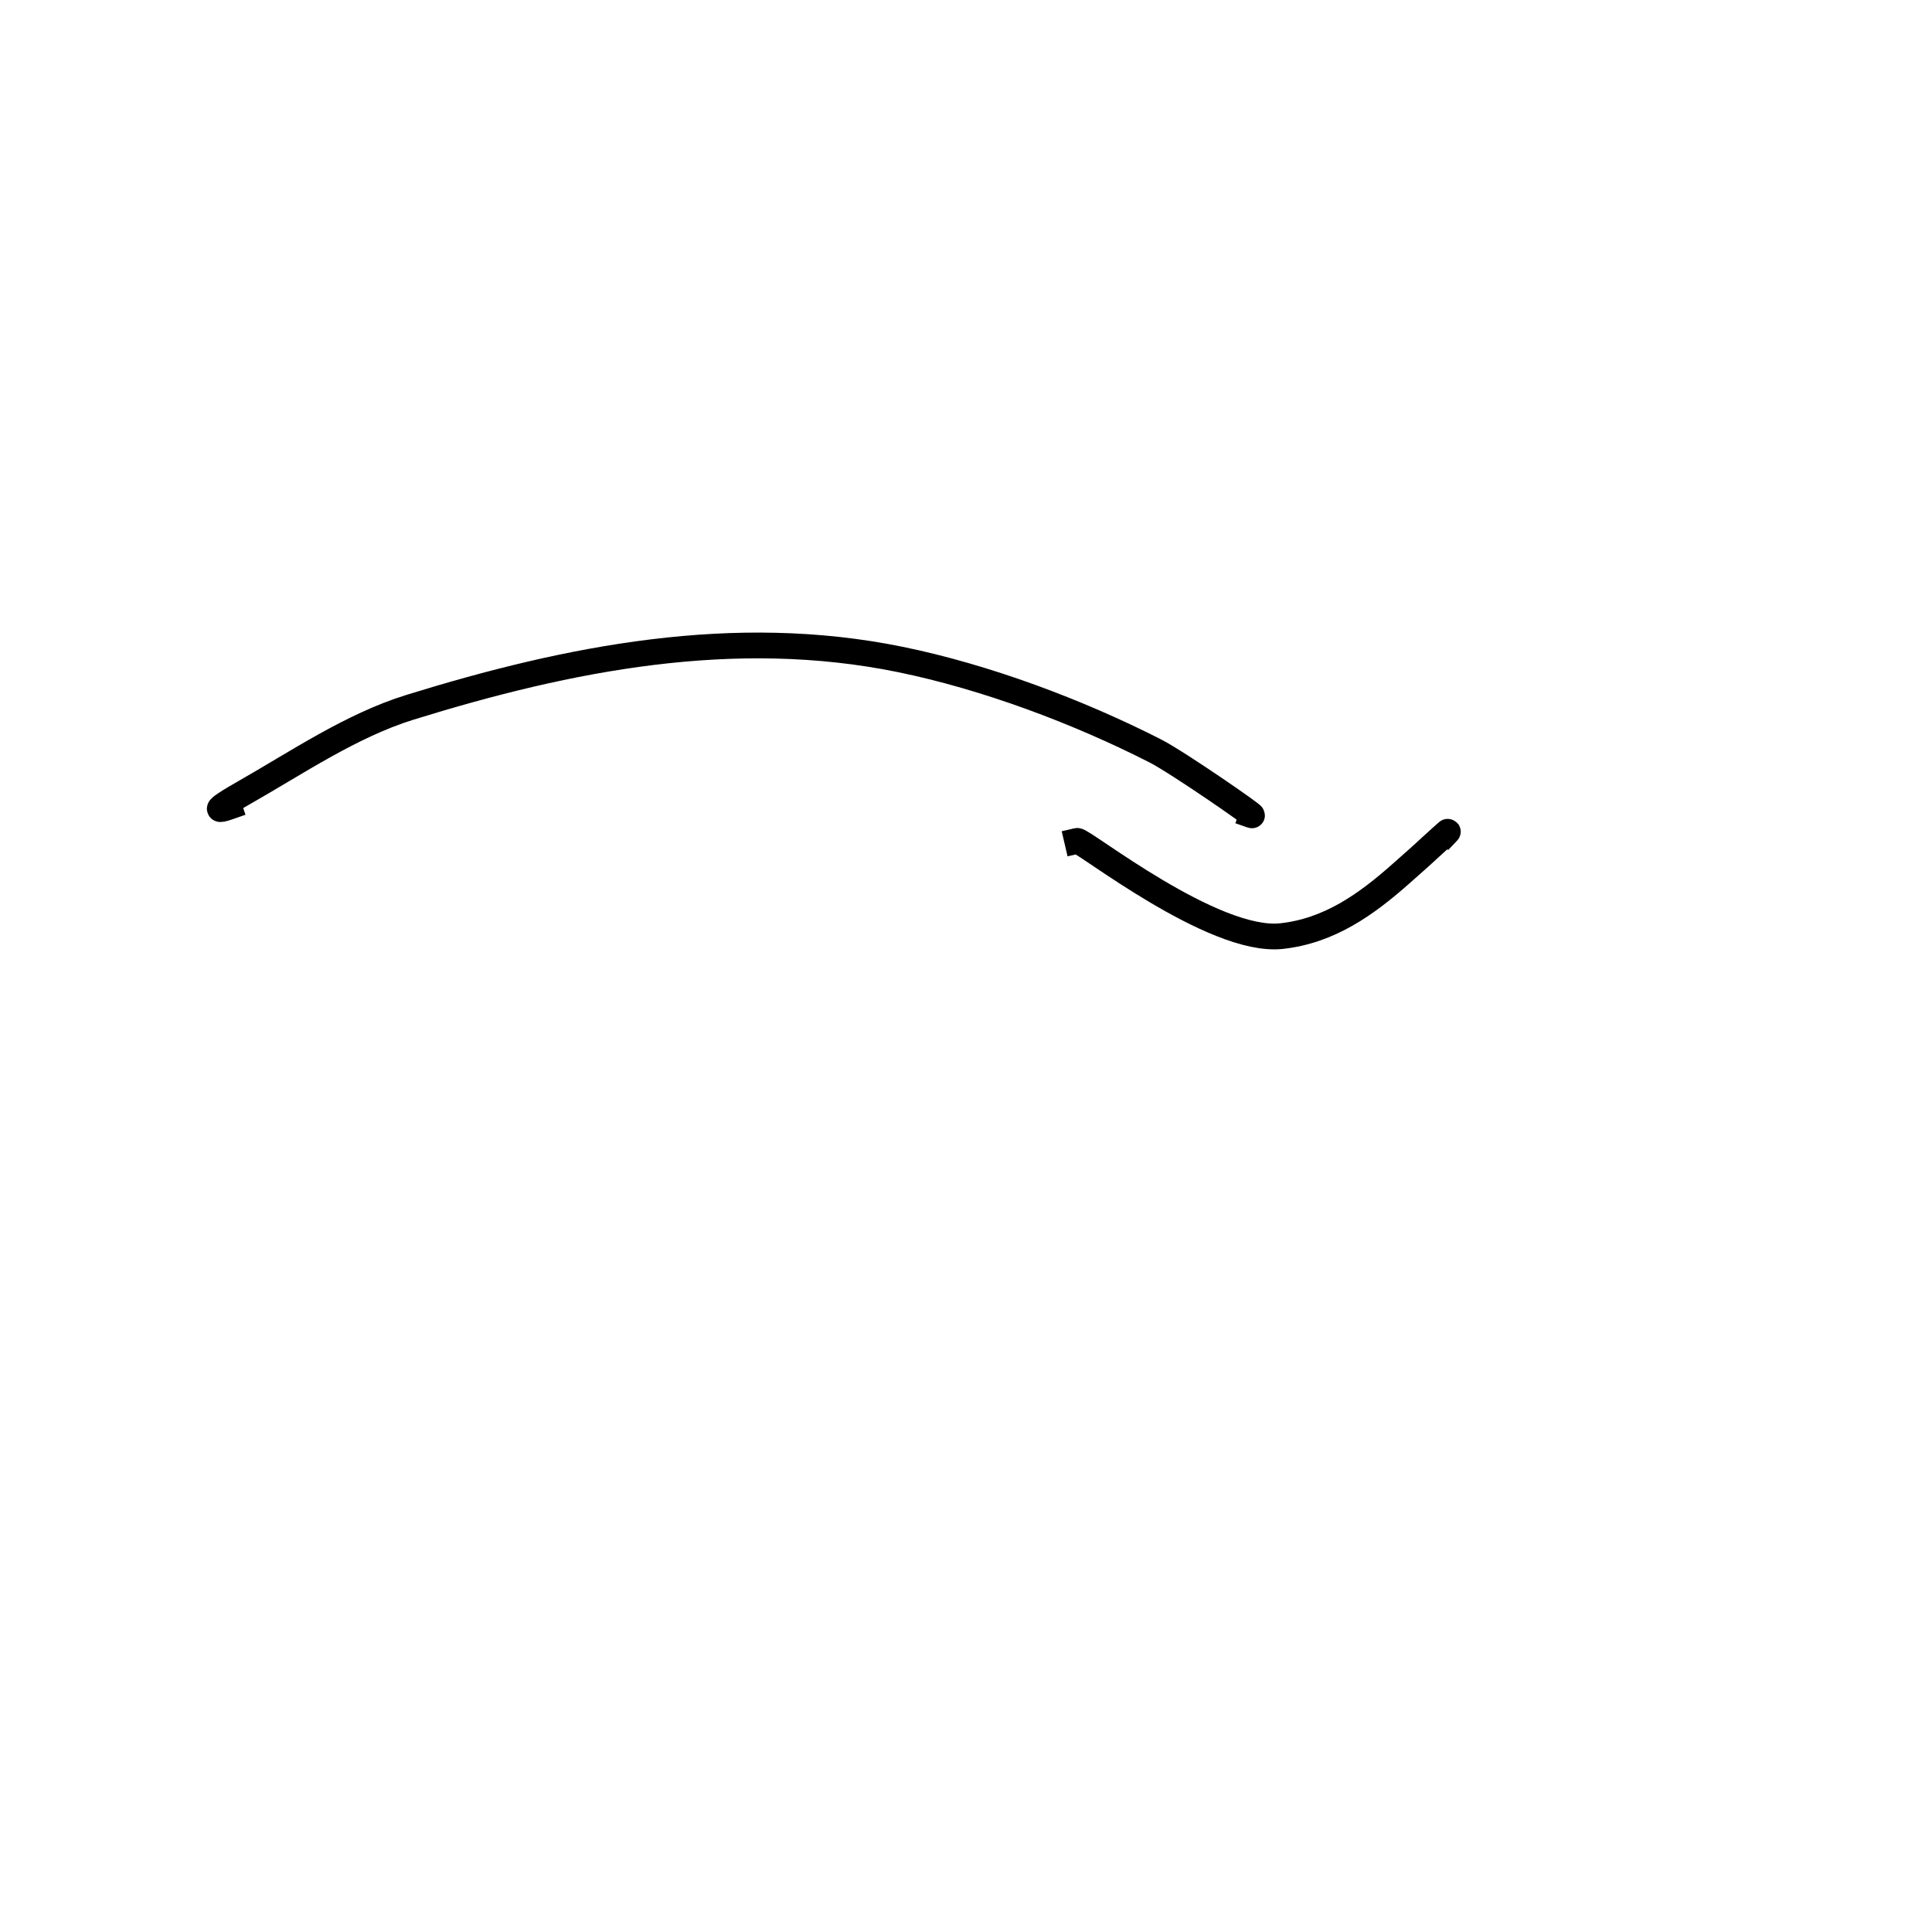
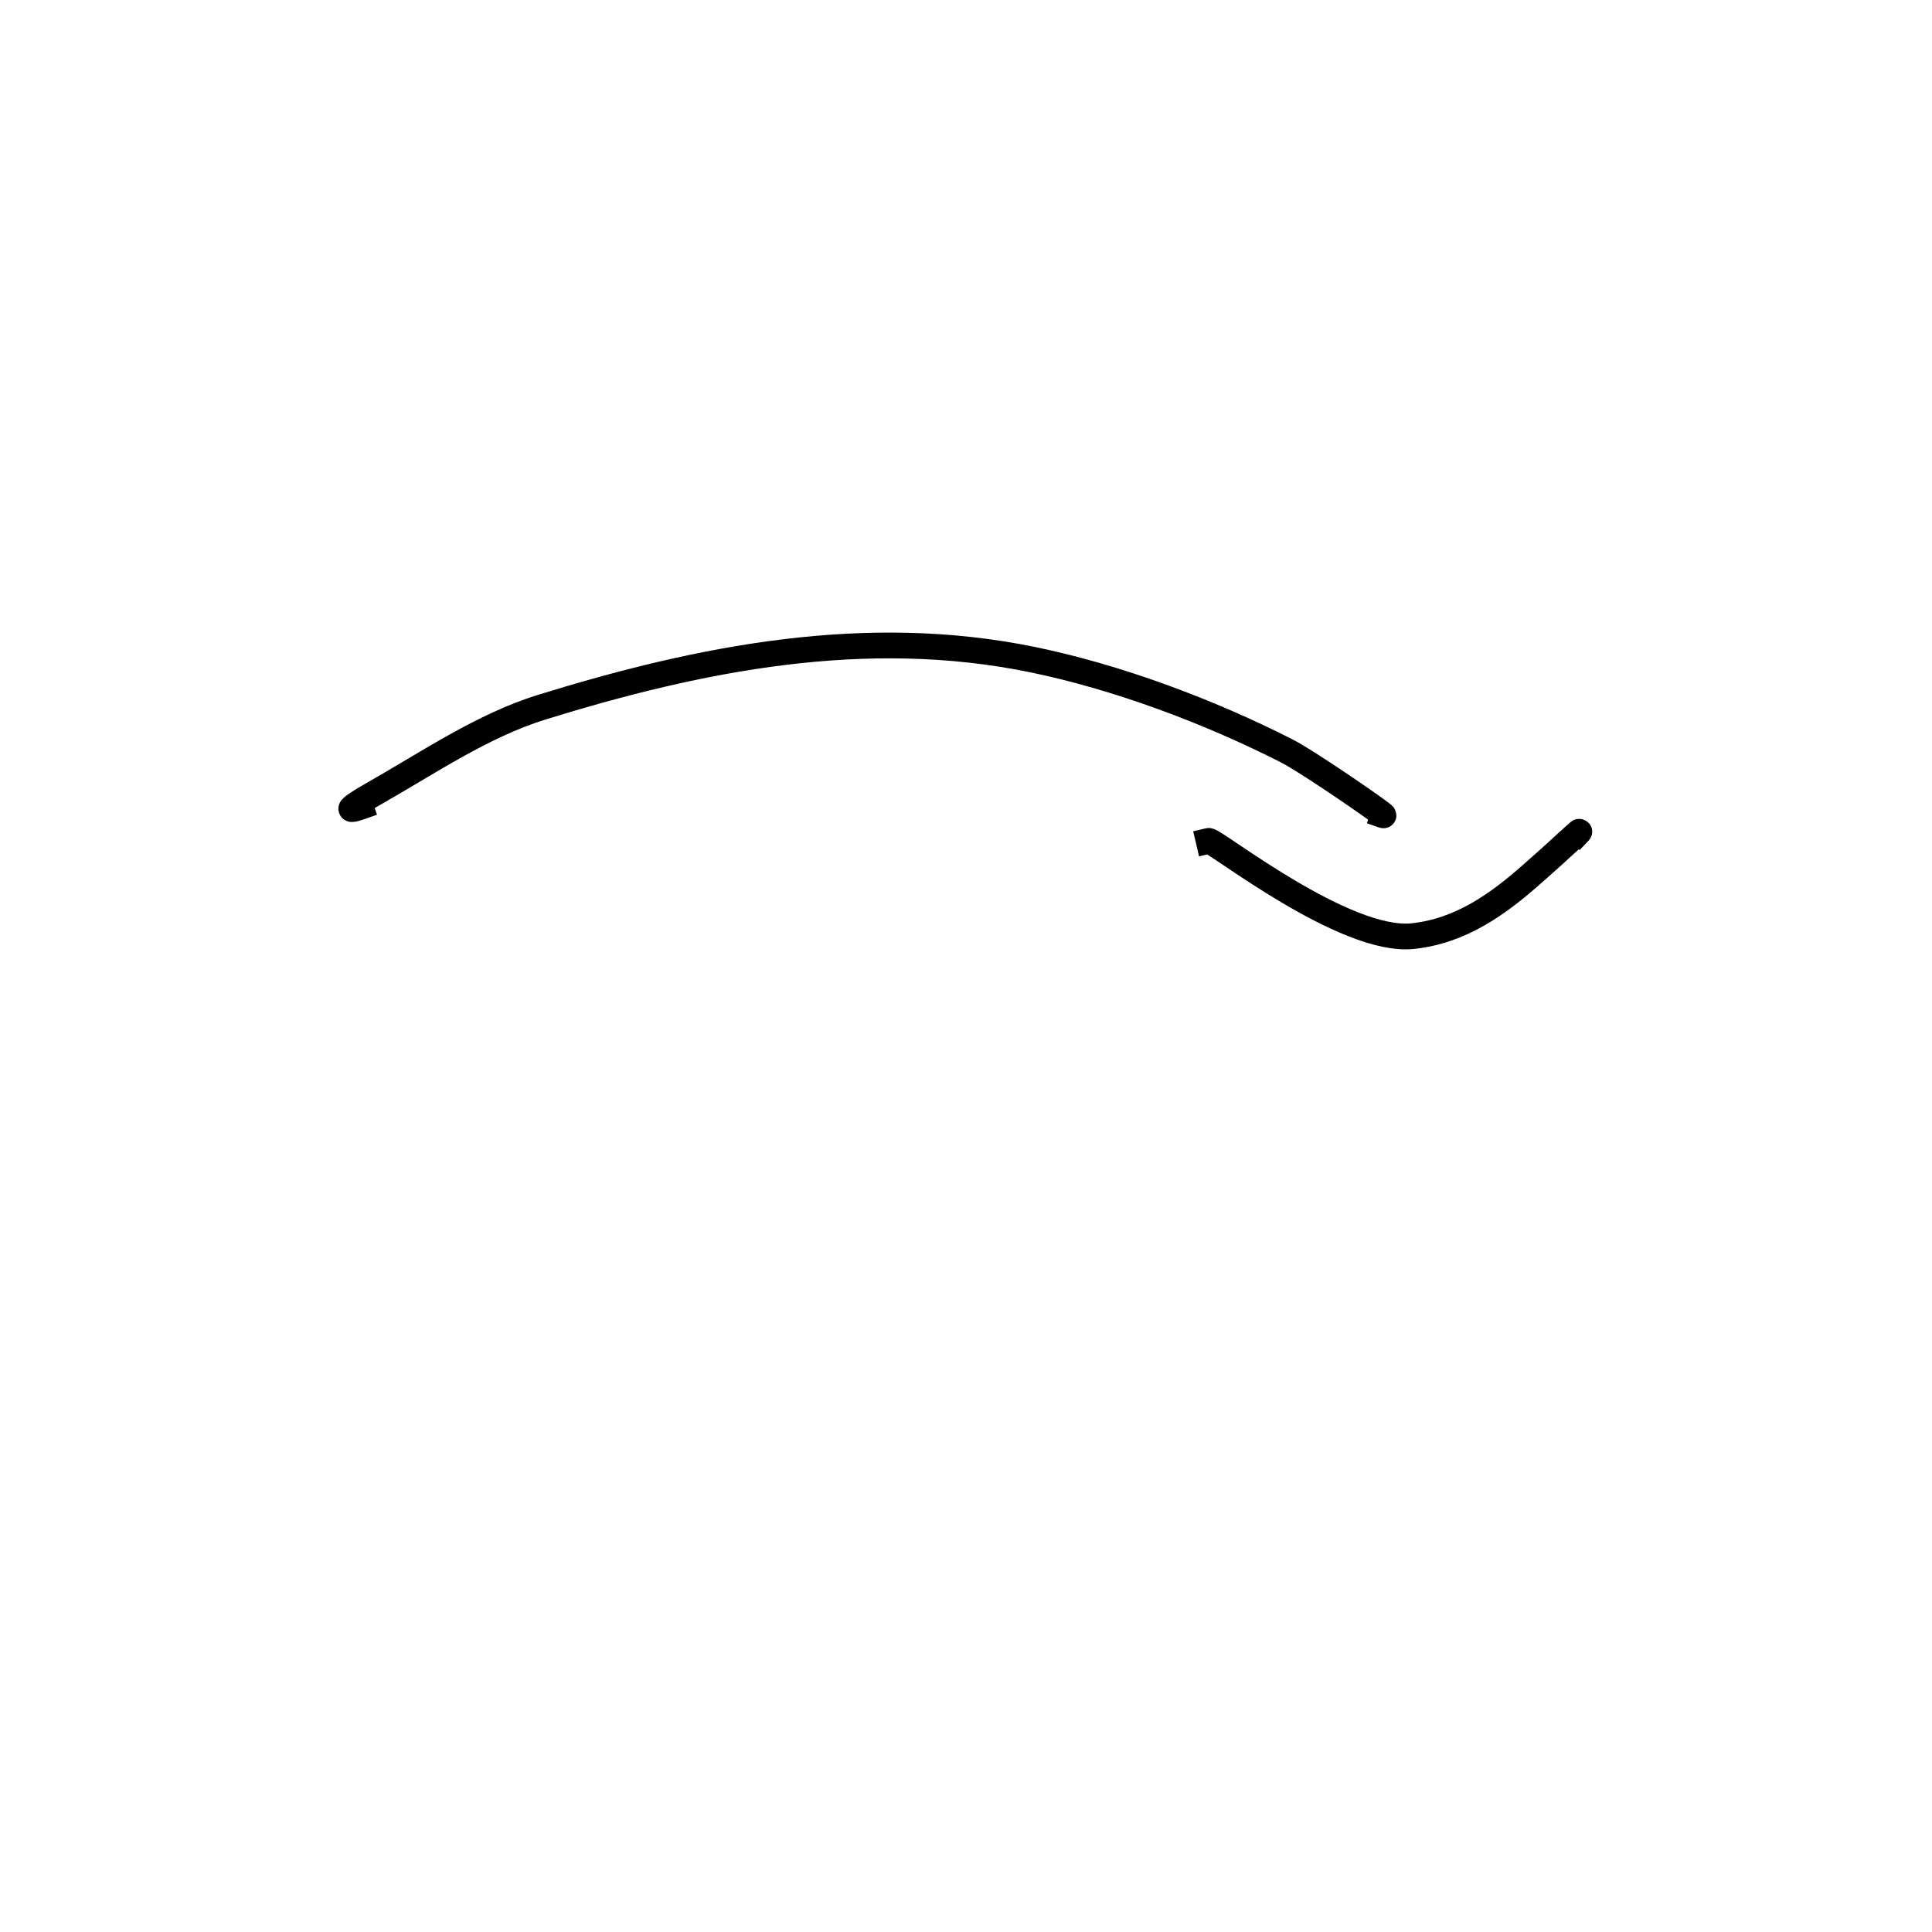
<svg xmlns="http://www.w3.org/2000/svg" width="720pt" height="720pt" viewBox="0 0 720 720">
  <defs />
-   <path id="shape0" transform="translate(81.89867, 240.545)" fill="none" stroke="#000000" stroke-width="9.6" stroke-linecap="square" stroke-linejoin="bevel" d="M3.481 60.138C-6.28 63.557 7.439 55.788 8.857 54.983C28.608 43.754 48.993 29.832 70.822 23.062C130.297 4.616 191.746 -7.425 253.606 5.218C285.53 11.743 319.917 24.663 348.676 39.32C356.845 43.483 386.468 63.96 384.611 63.31" />
-   <path id="shape1" transform="translate(401.4316, 309.9301)" fill="none" stroke="#000000" stroke-width="9.6" stroke-linecap="square" stroke-linejoin="bevel" d="M0 3.441C1.997 2.975 50.634 41.678 76.113 38.931C94.007 37.002 107.827 27.067 120.819 15.536C124.59 12.188 128.249 8.99 131.853 5.622C133.298 4.273 138.76 -0.646 138.078 0.071" />
+   <path id="shape0" transform="translate(130.8987, 240.545)" fill="none" stroke="#000000" stroke-width="9.6" stroke-linecap="square" stroke-linejoin="bevel" d="M3.481 60.138C-6.28 63.557 7.439 55.788 8.857 54.983C28.608 43.754 48.993 29.832 70.822 23.062C130.297 4.616 191.746 -7.425 253.606 5.218C285.53 11.743 319.917 24.663 348.676 39.32C356.845 43.483 386.468 63.96 384.611 63.31" />
+   <path id="shape1" transform="translate(450.4316, 309.9301)" fill="none" stroke="#000000" stroke-width="9.6" stroke-linecap="square" stroke-linejoin="bevel" d="M0 3.441C1.997 2.975 50.634 41.678 76.113 38.931C94.007 37.002 107.827 27.067 120.819 15.536C124.59 12.188 128.249 8.99 131.853 5.622C133.298 4.273 138.76 -0.646 138.078 0.071" />
</svg>
